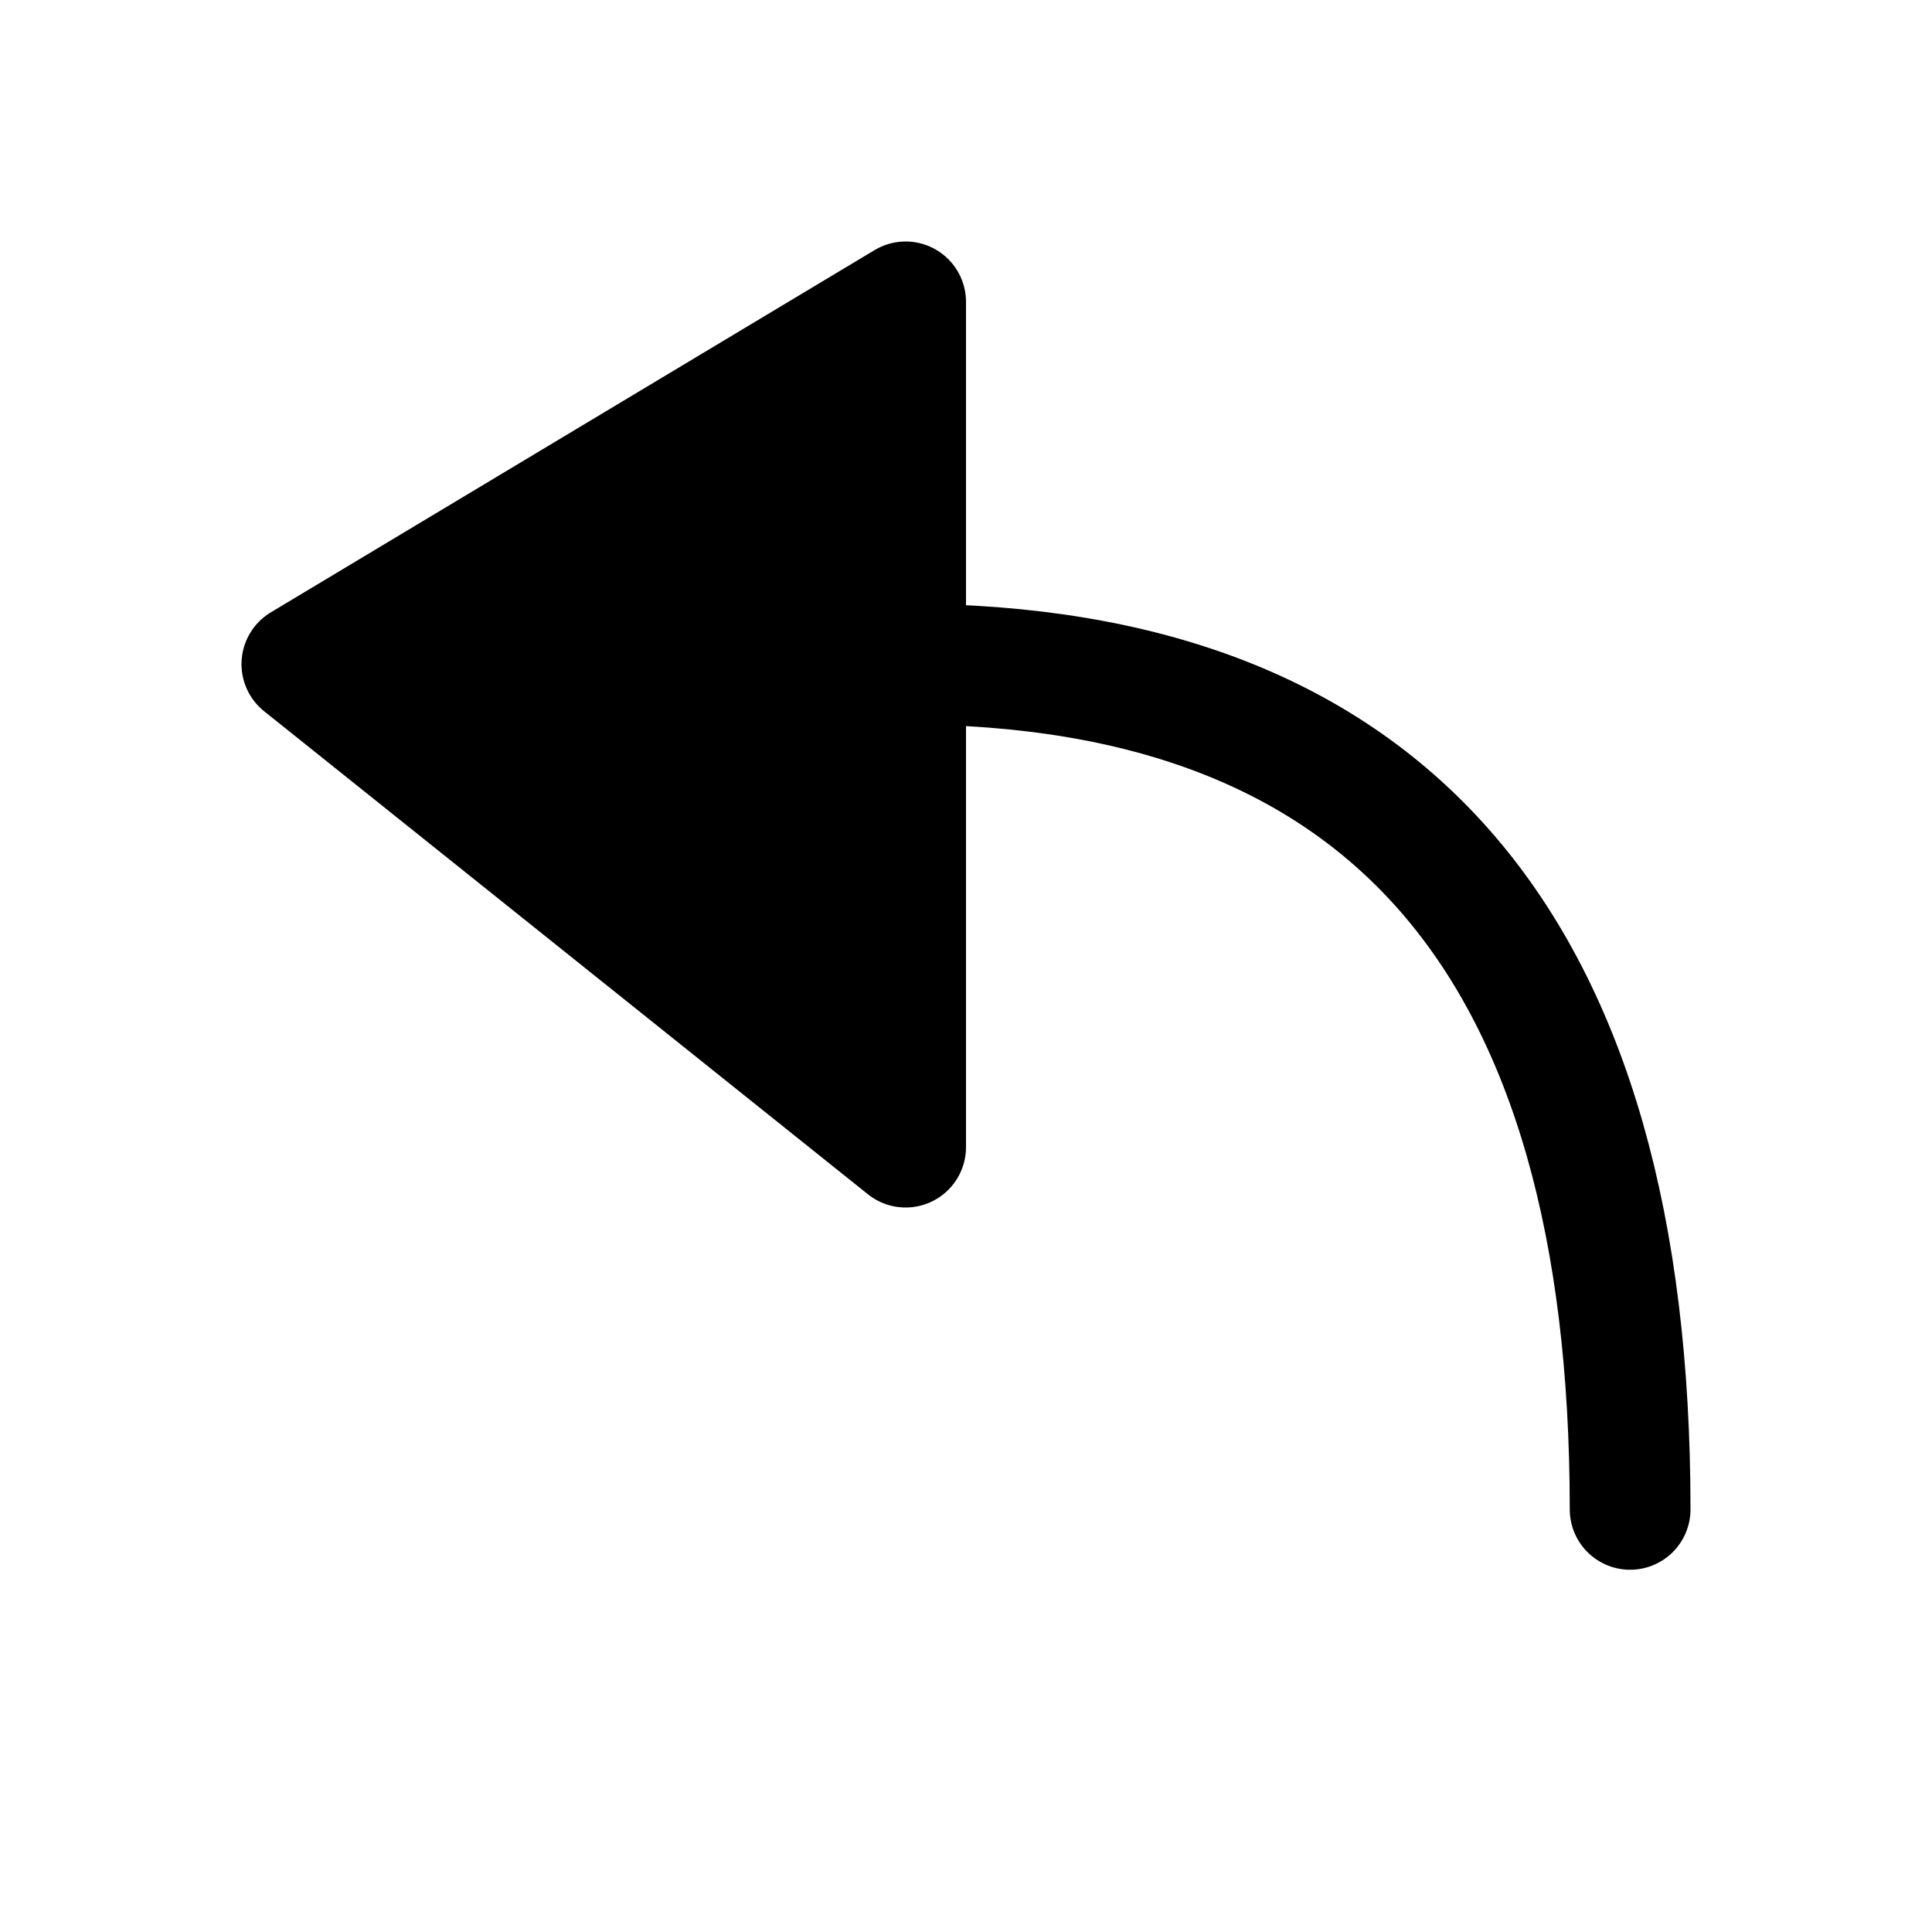
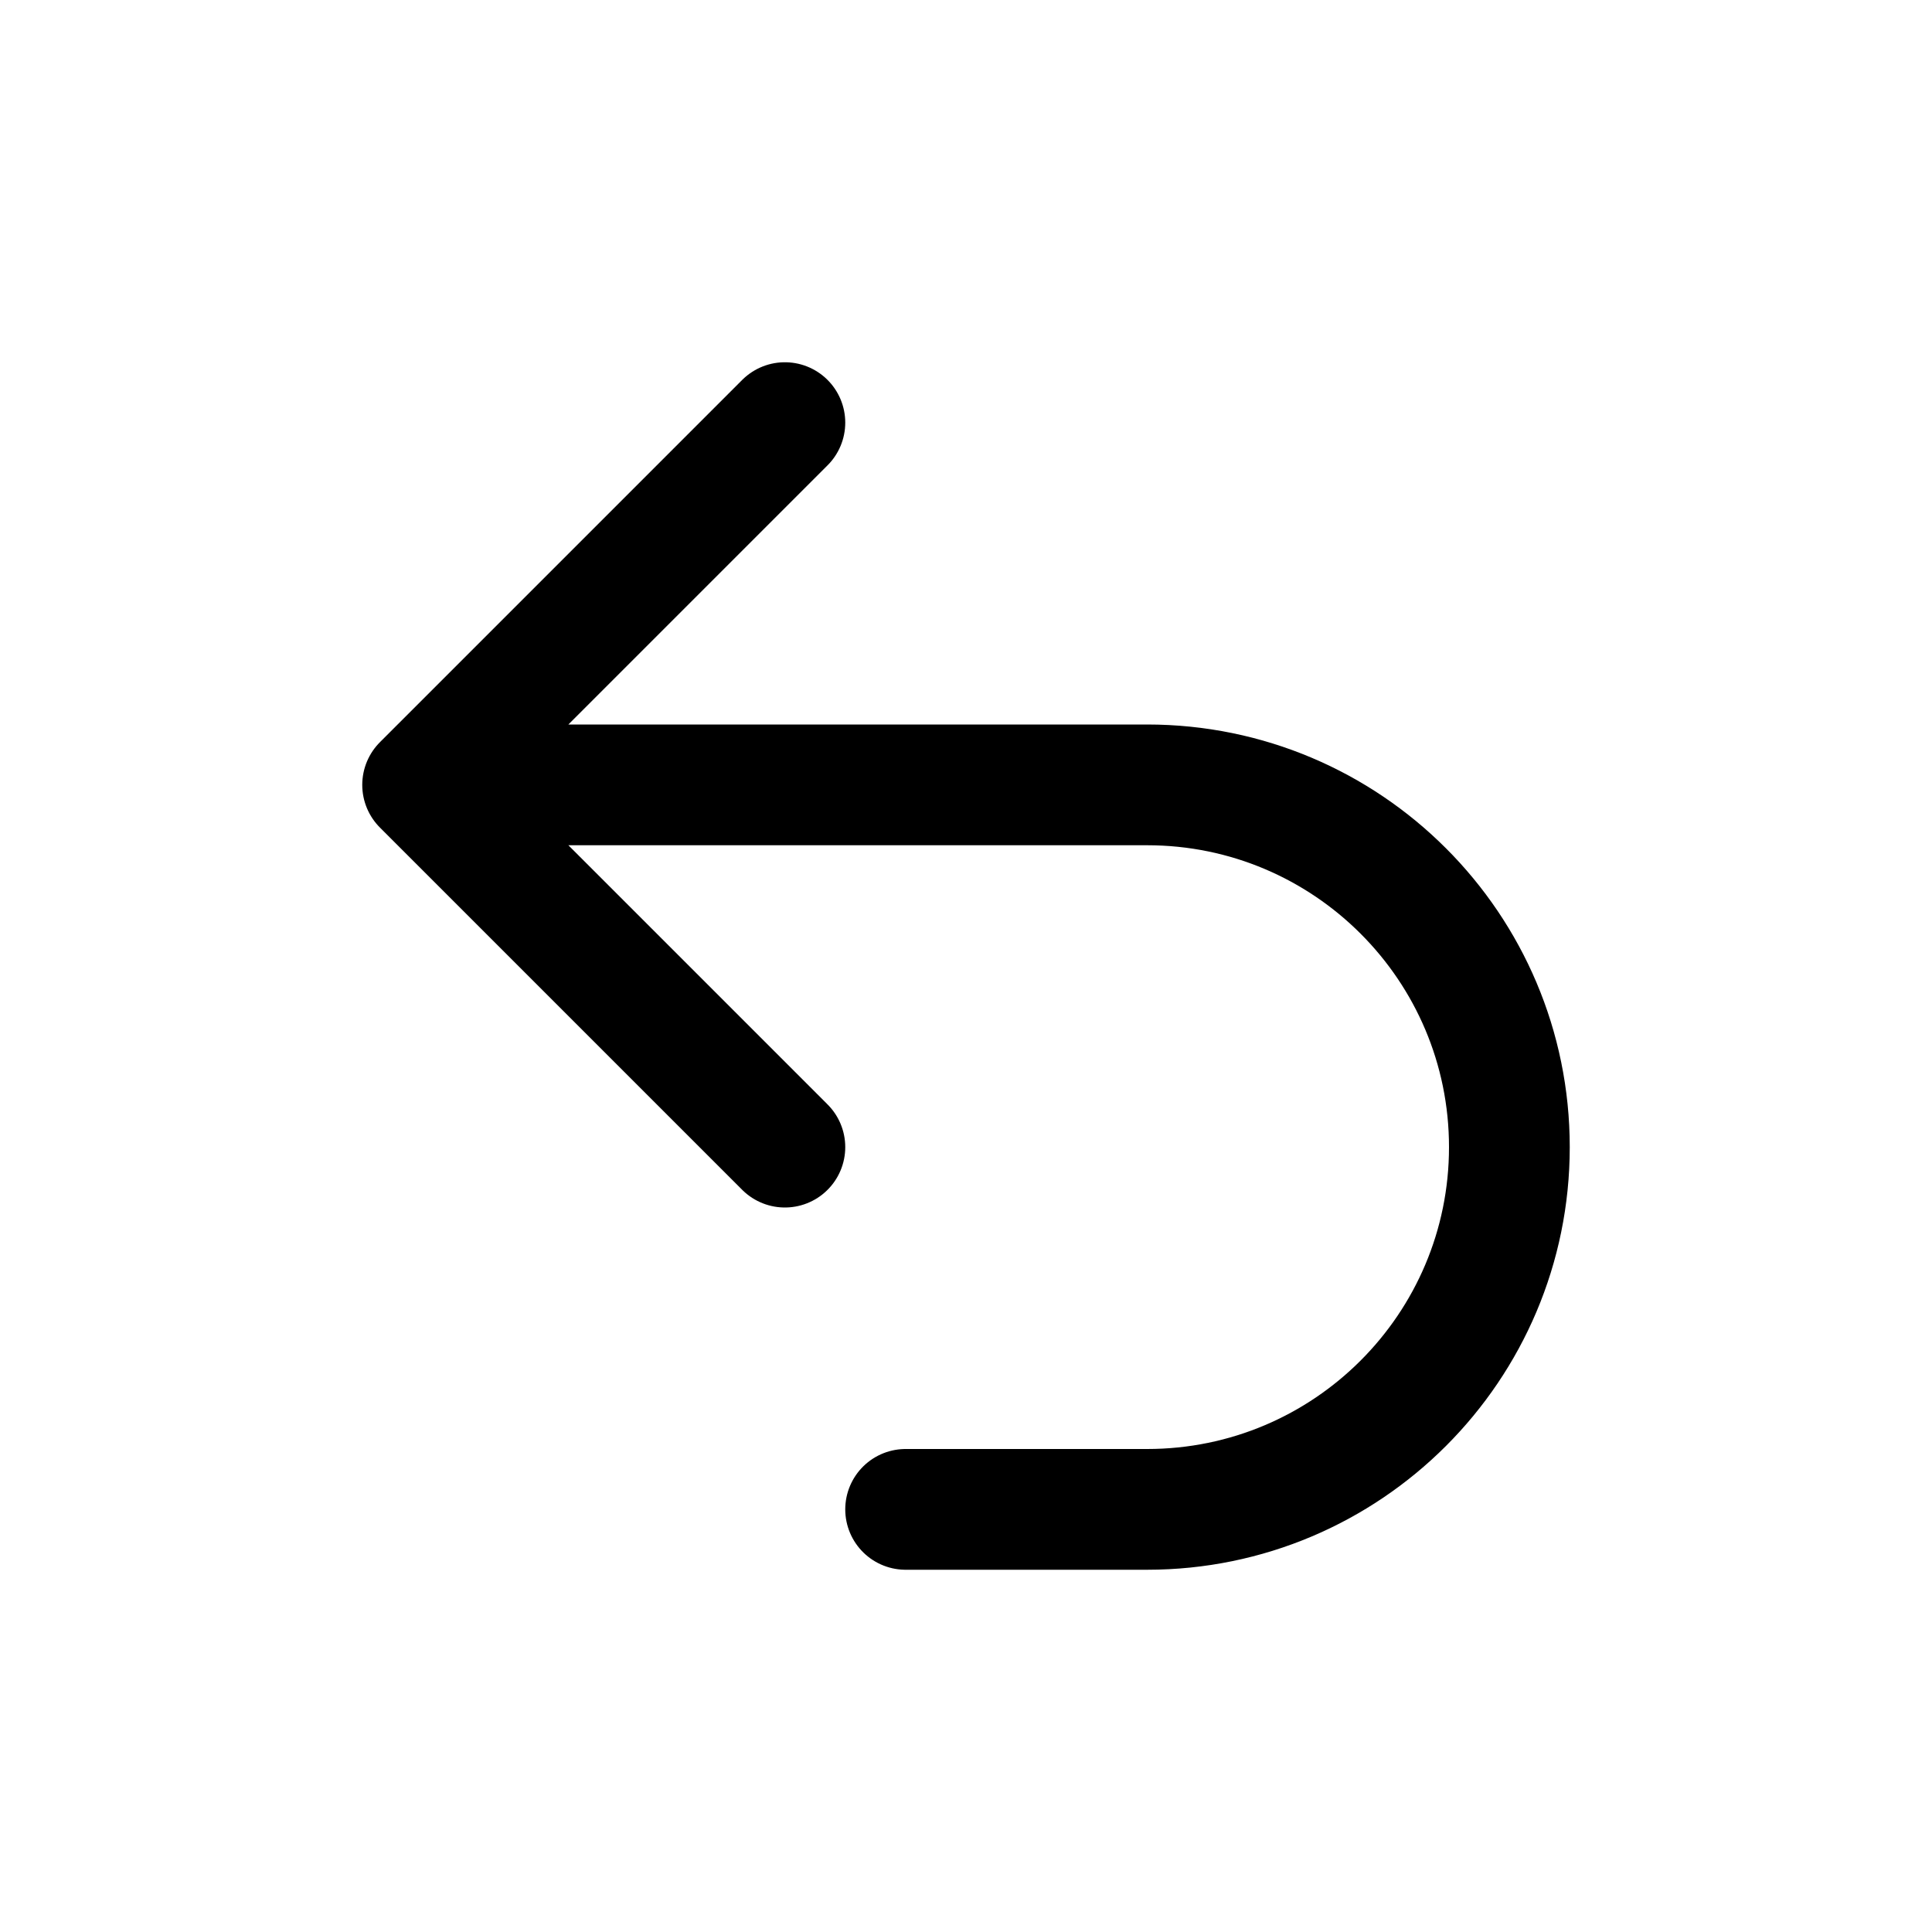
<svg xmlns="http://www.w3.org/2000/svg" width="16" height="16" viewBox="0 0 16 16" fill="none" stroke="currentColor" stroke-width="1" stroke-linecap="round" stroke-linejoin="round">
-   <path d="M13.5 12.5Q13.5 5.5 7.5 5.5" />
-   <path d="M2.5 5.5L7.5 2.5L7.5 9.5Z" fill="currentColor" />
+   <path d="M6.5 3.5L3.5 6.5L6.5 9.5M3.5 6.5H9.5A3 3 0 0 1 9.5 12.5H7.5" />
</svg>
